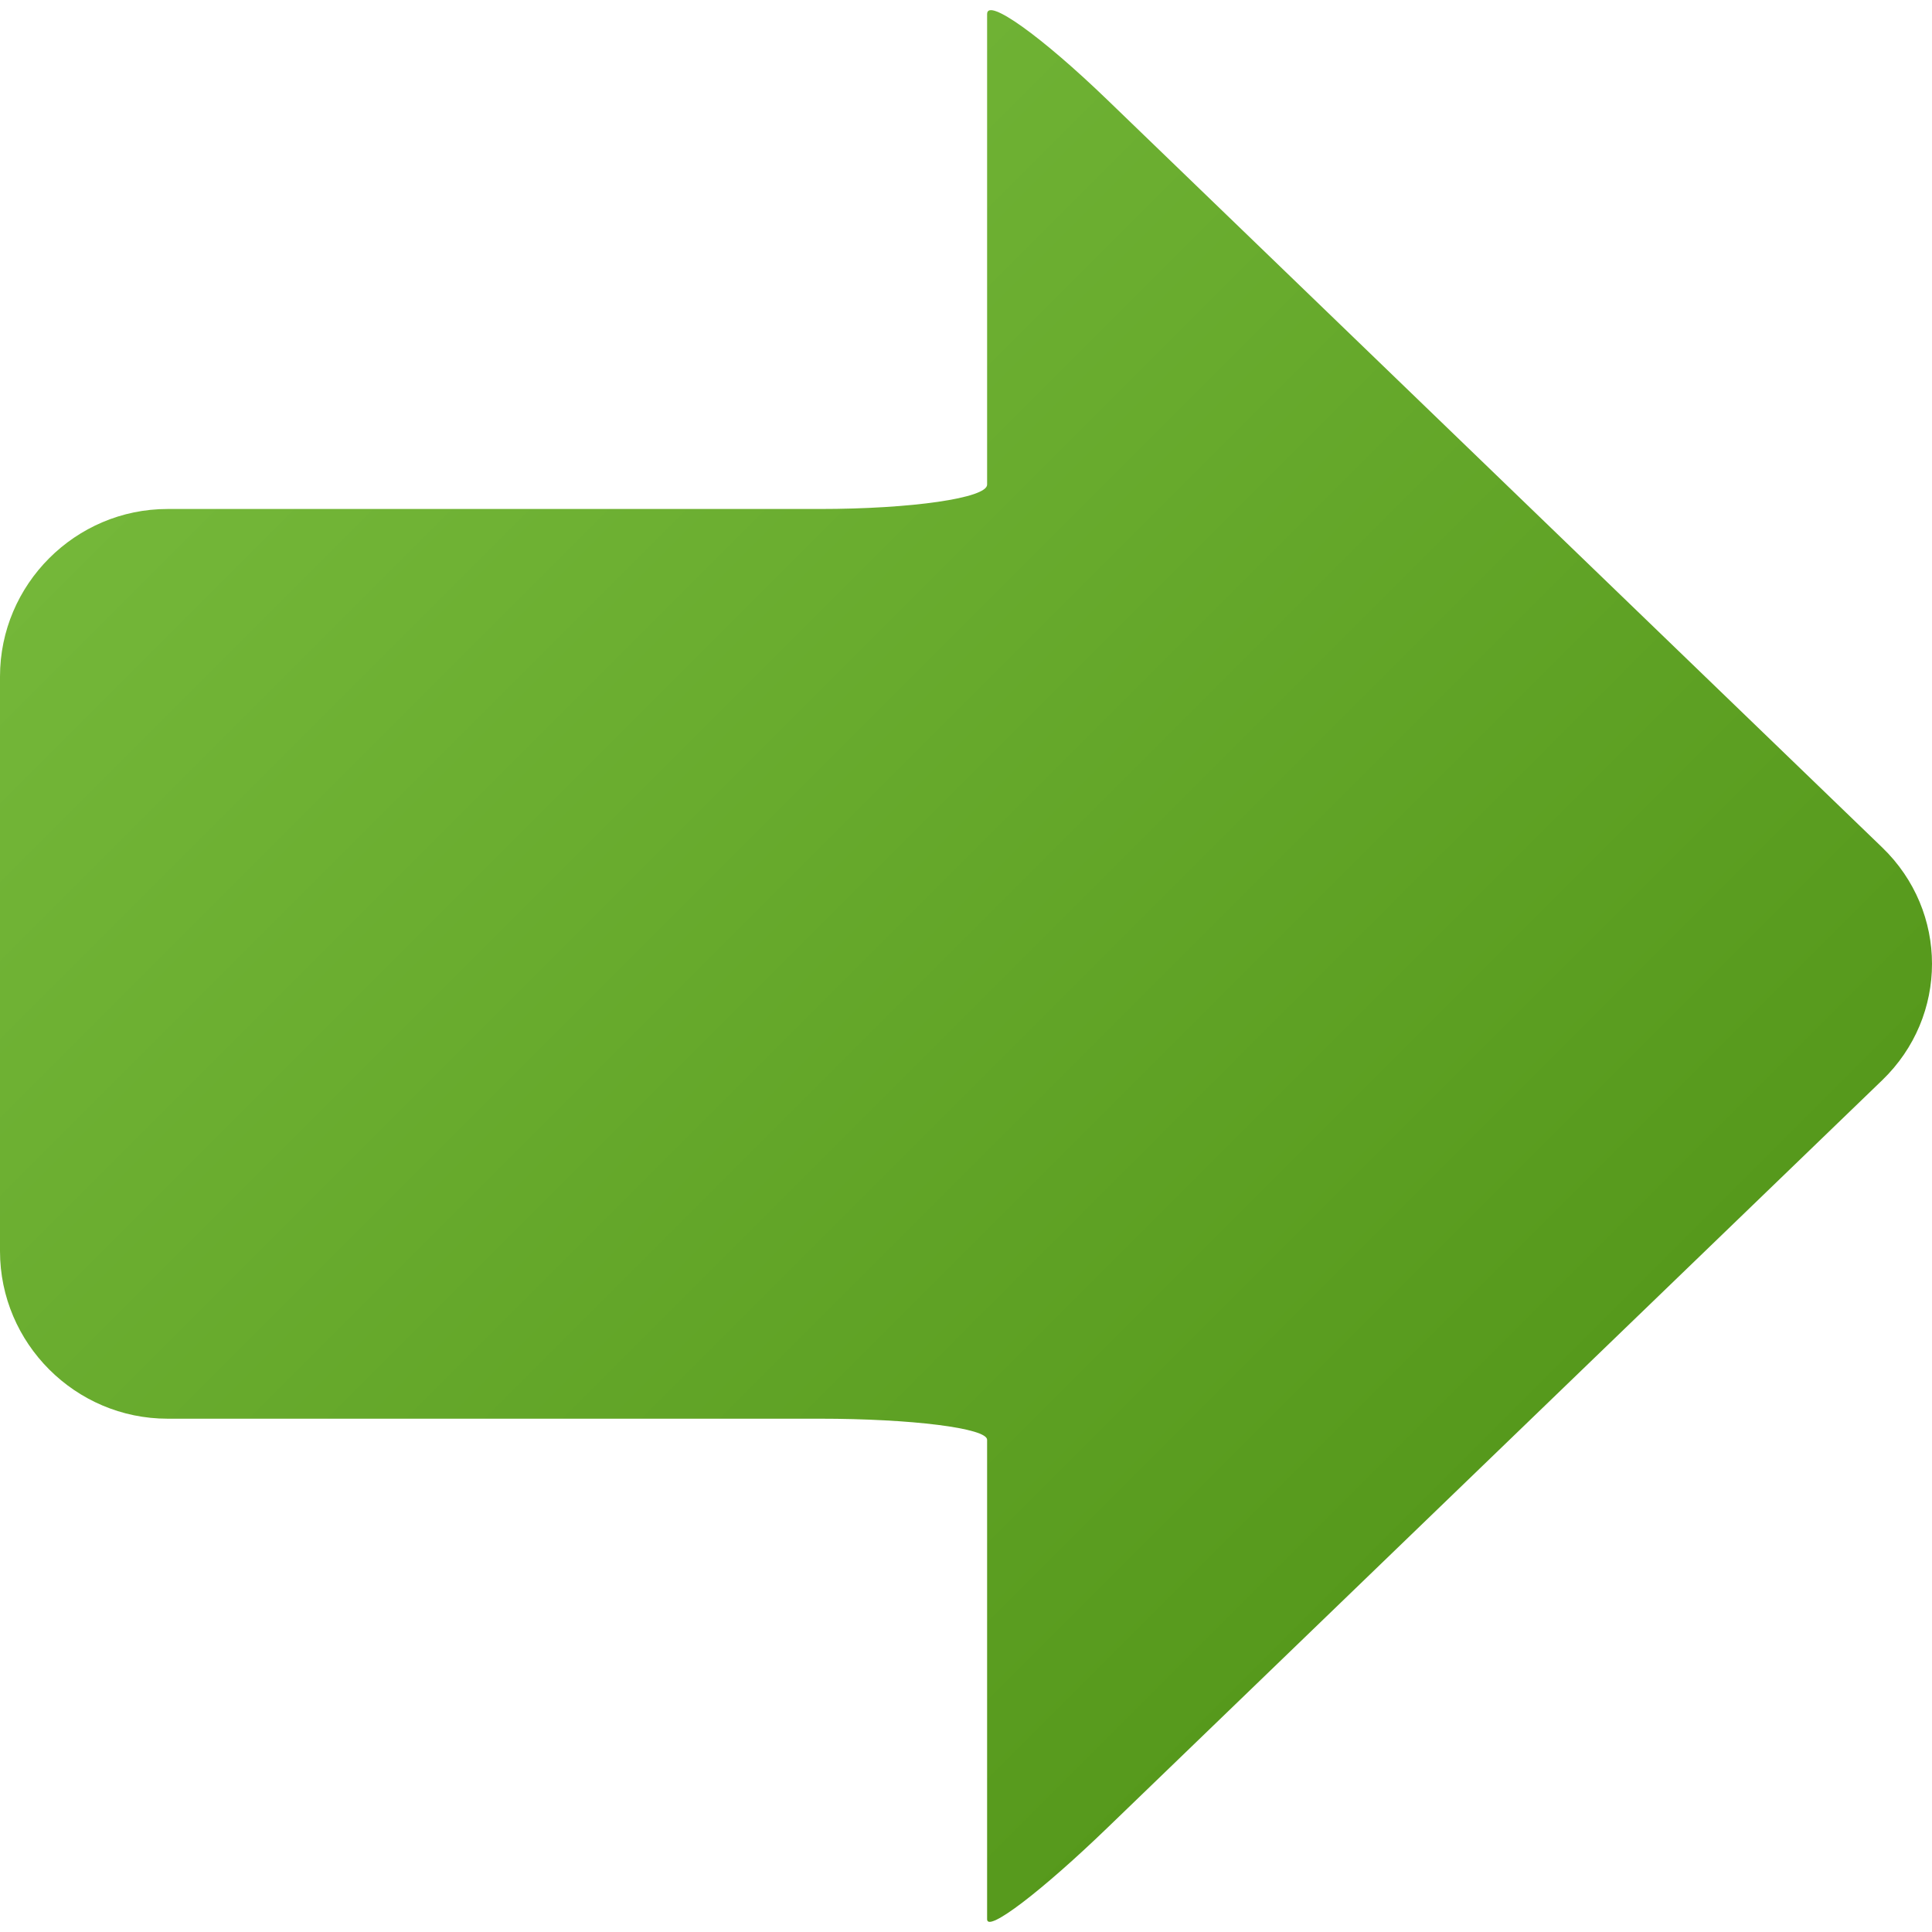
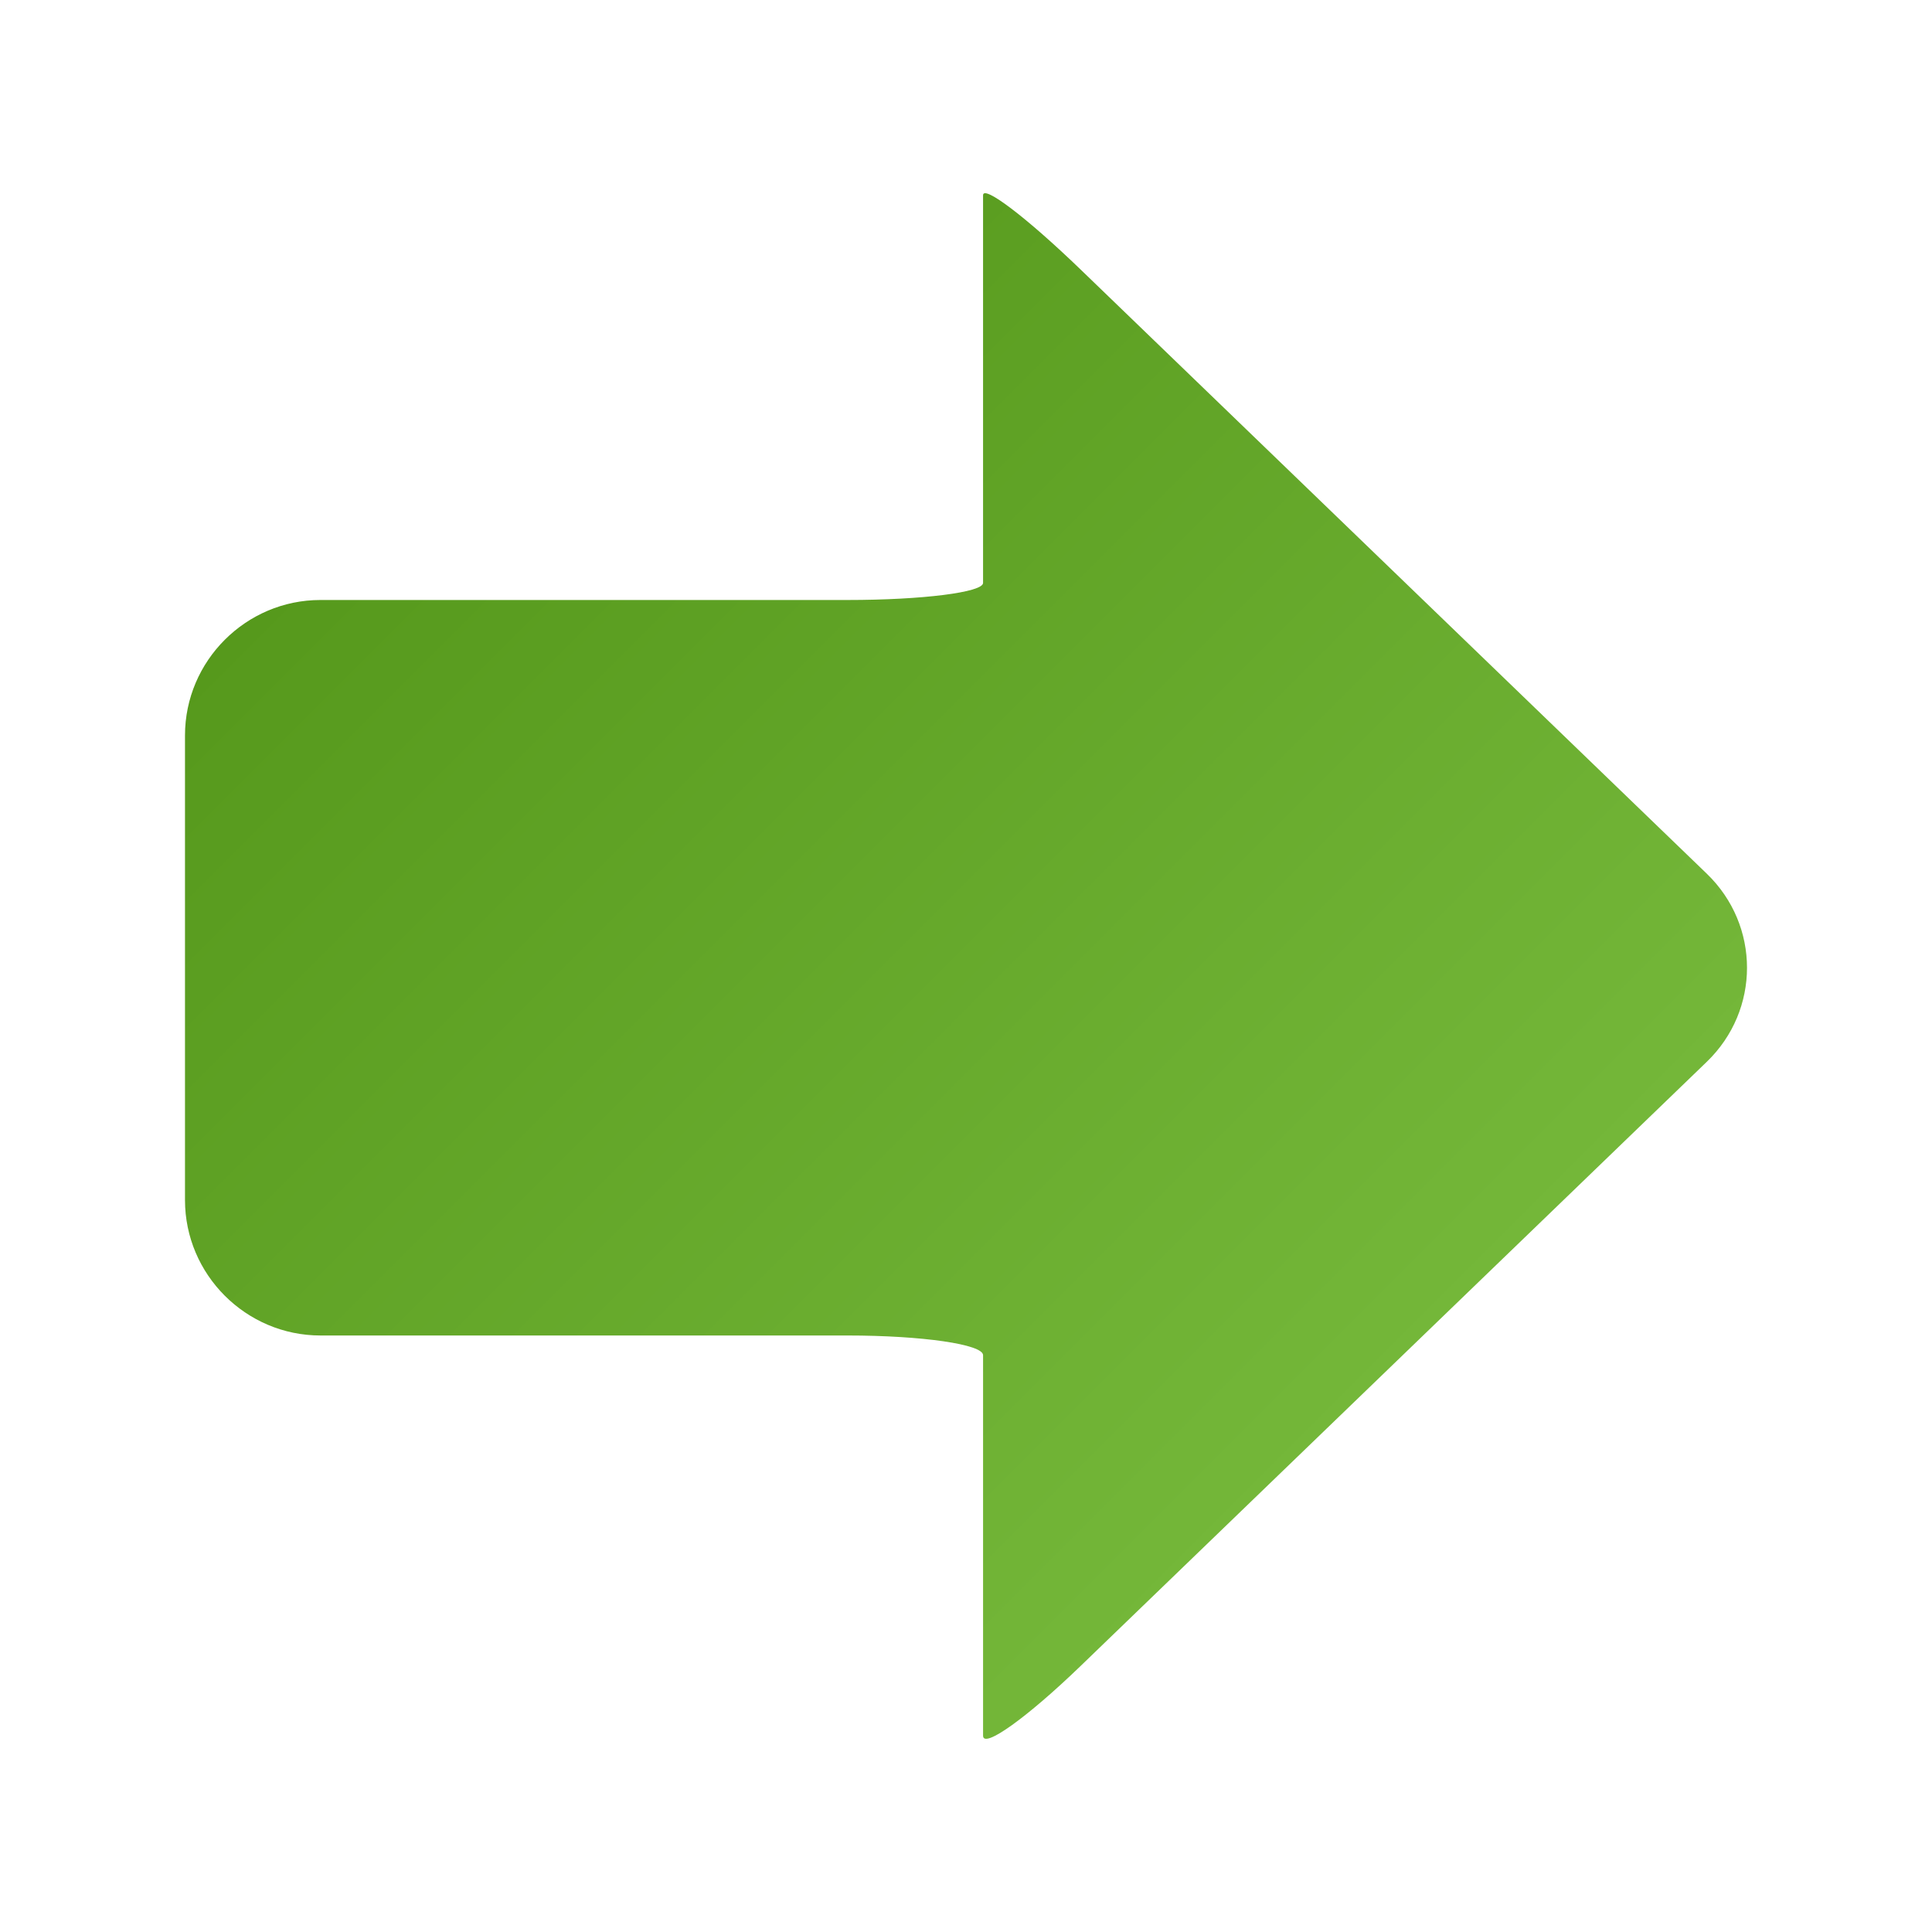
<svg xmlns="http://www.w3.org/2000/svg" width="16" height="16" viewBox="0 0 500 500">
-   <linearGradient id="a" gradientUnits="userSpaceOnUse" x1="611.34" y1="61.294" x2="306.597" y2="366.038" gradientTransform="rotate(-90 353.62 354.787)">
+   <linearGradient id="a" gradientUnits="userSpaceOnUse" x1="581.054" y1="364.223" x2="334.668" y2="117.837" gradientTransform="matrix(0 -1 -1 0 521.35 707.408)">
    <stop offset="0" stop-color="#74b739" />
    <stop offset="1" stop-color="#56991c" />
  </linearGradient>
-   <path fill="url(#a)" d="M255.463 3.62V125.426c0 3.466-19.51 6.3-43.356 6.3H43.355C19.51 131.725 0 151.235 0 175.08v148.724c0 23.845 19.51 43.354 43.355 43.354h168.75c23.847 0 43.357 2.454 43.357 5.456V496.71c0 3.497 14.04-7.19 31.2-23.746l200.466-193.42c17.162-16.557 17.162-43.65 0-60.21L286.664 25.92c-17.162-16.557-31.2-26.59-31.2-22.298z" />
+   <path fill="url(#a)" d="M245.583 50.803V149.283c0 2.802 15.774 5.092 35.053 5.092H417.07c19.28 0 35.054 15.774 35.054 35.053V309.67c0 19.278-15.773 35.052-35.053 35.052H280.638c-19.28 0-35.053 1.984-35.053 4.412V449.463c0 2.828-11.35-5.812-25.226-19.197L58.283 273.886c-13.875-13.386-13.875-35.29 0-48.678L220.358 68.83c13.874-13.386 25.225-21.498 25.225-18.027z" transform="rotate(180 250 250)" />
</svg>
